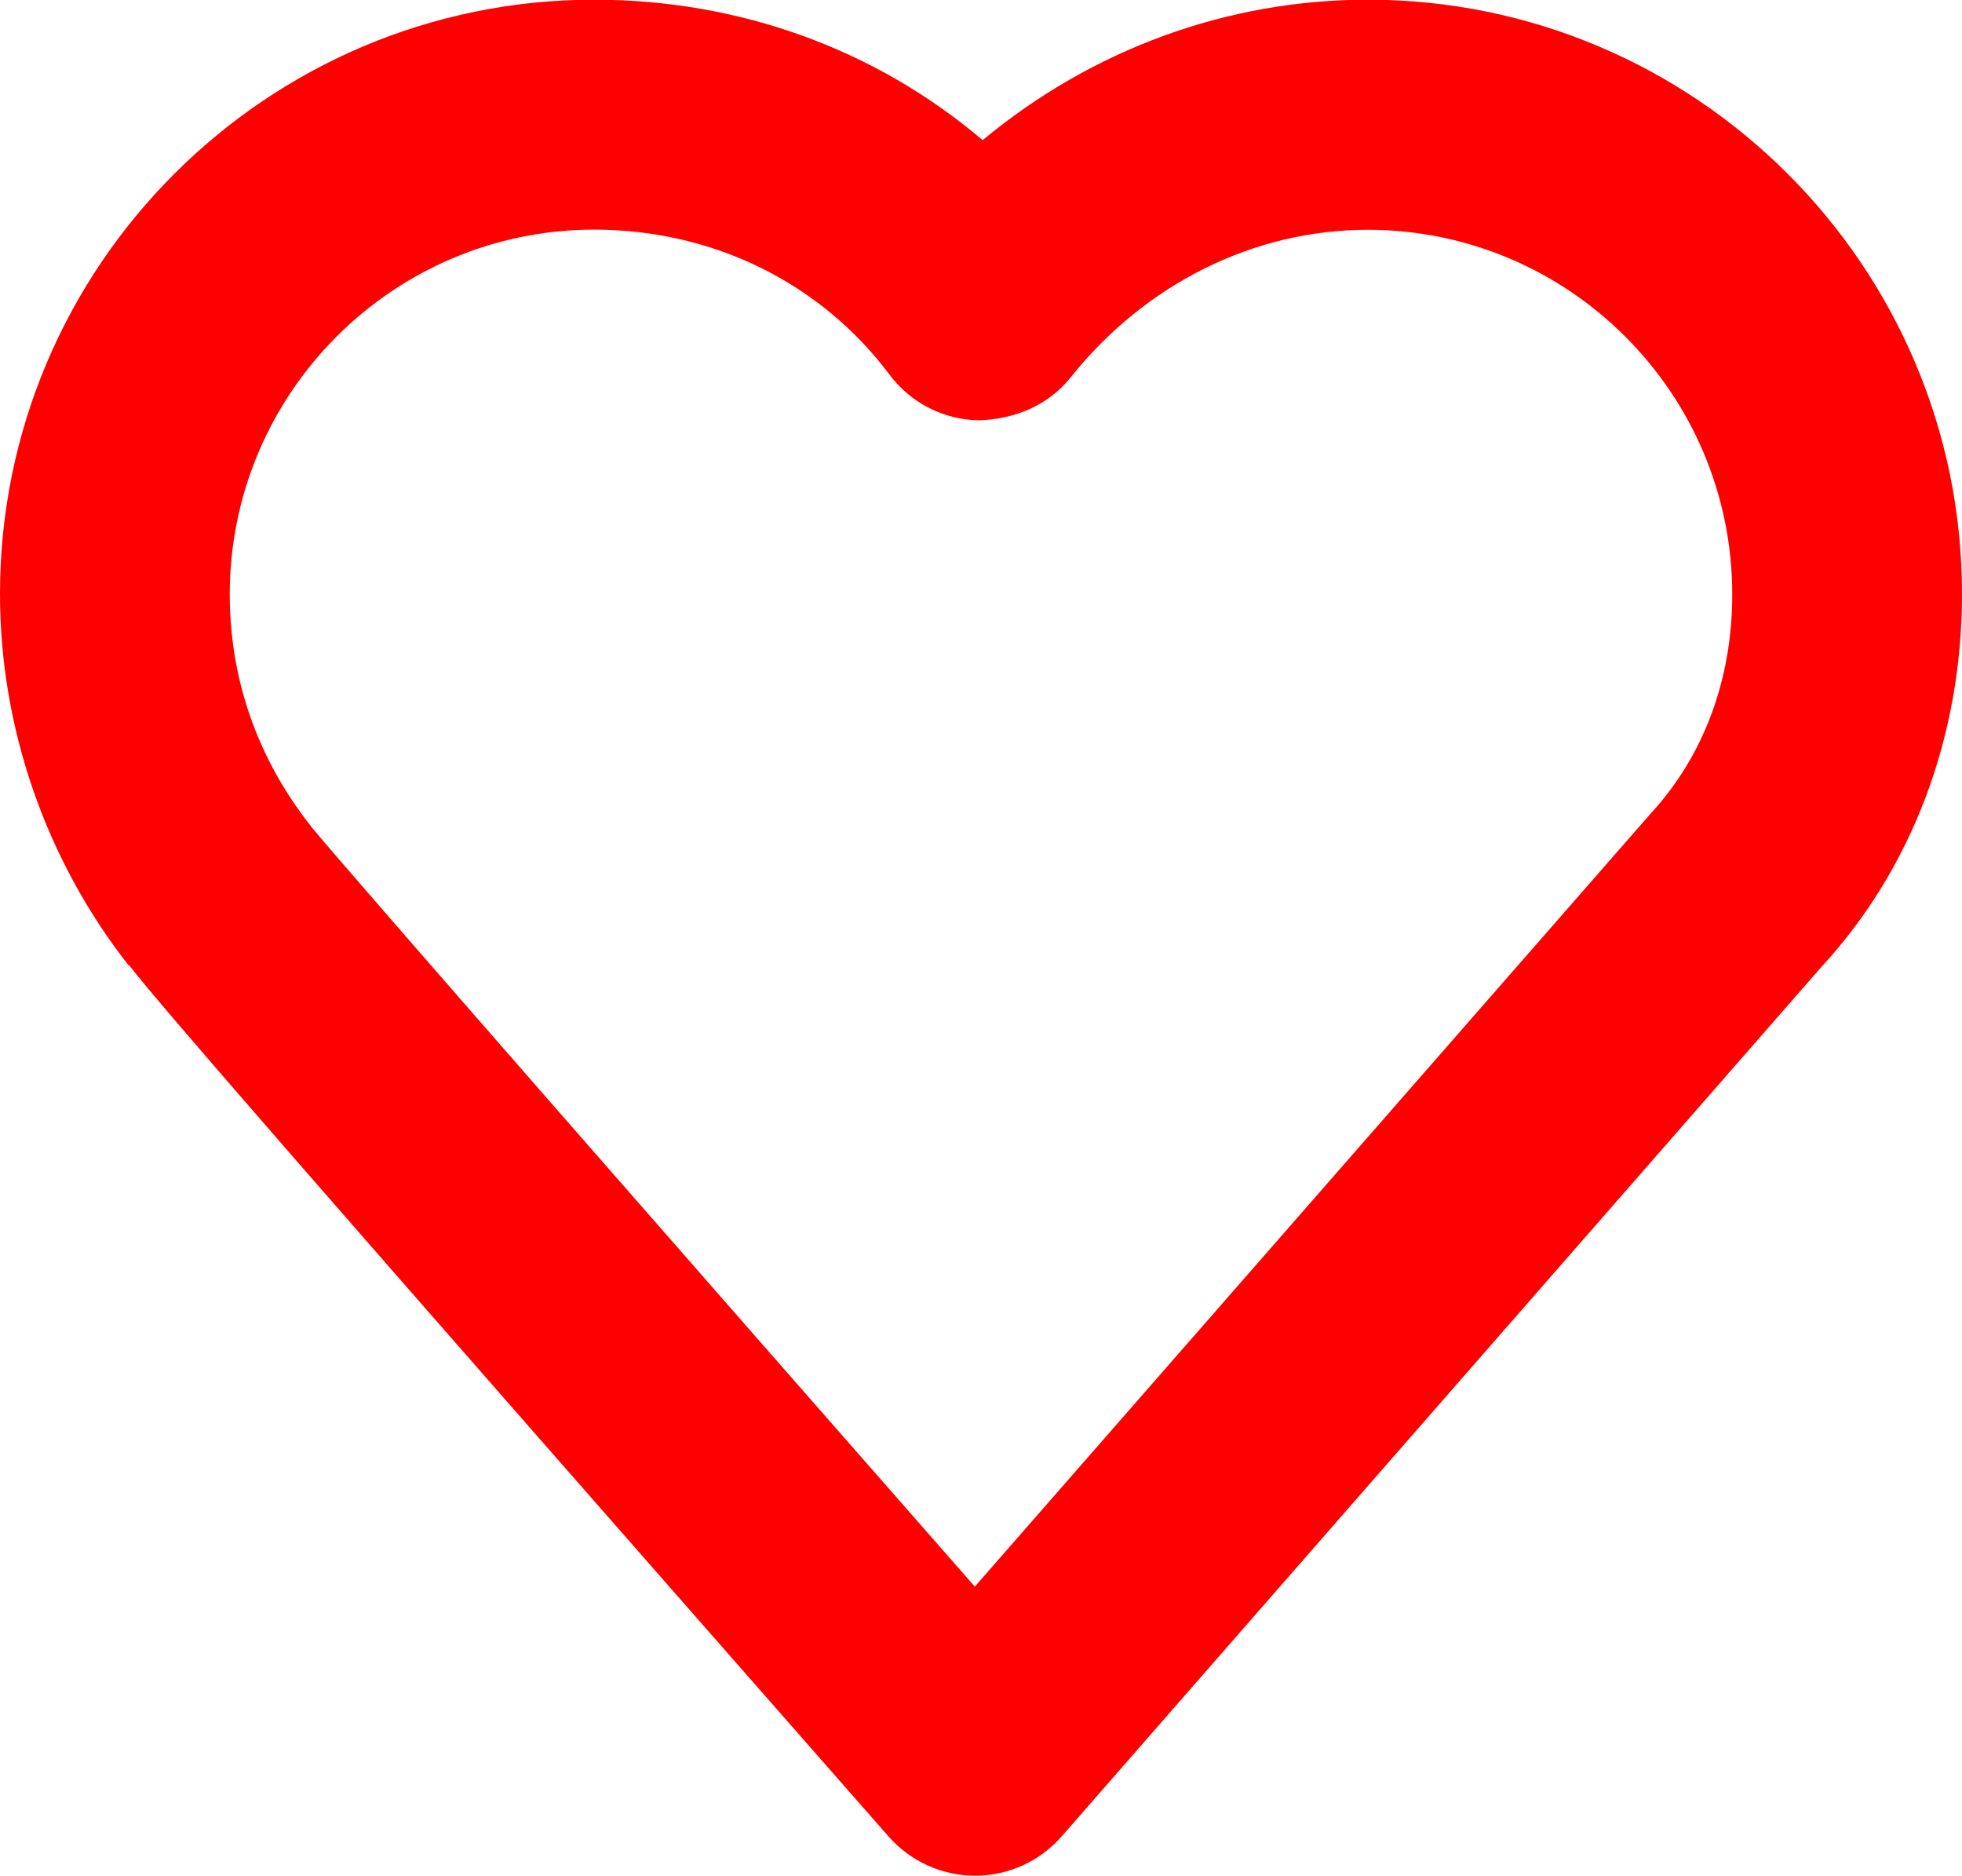
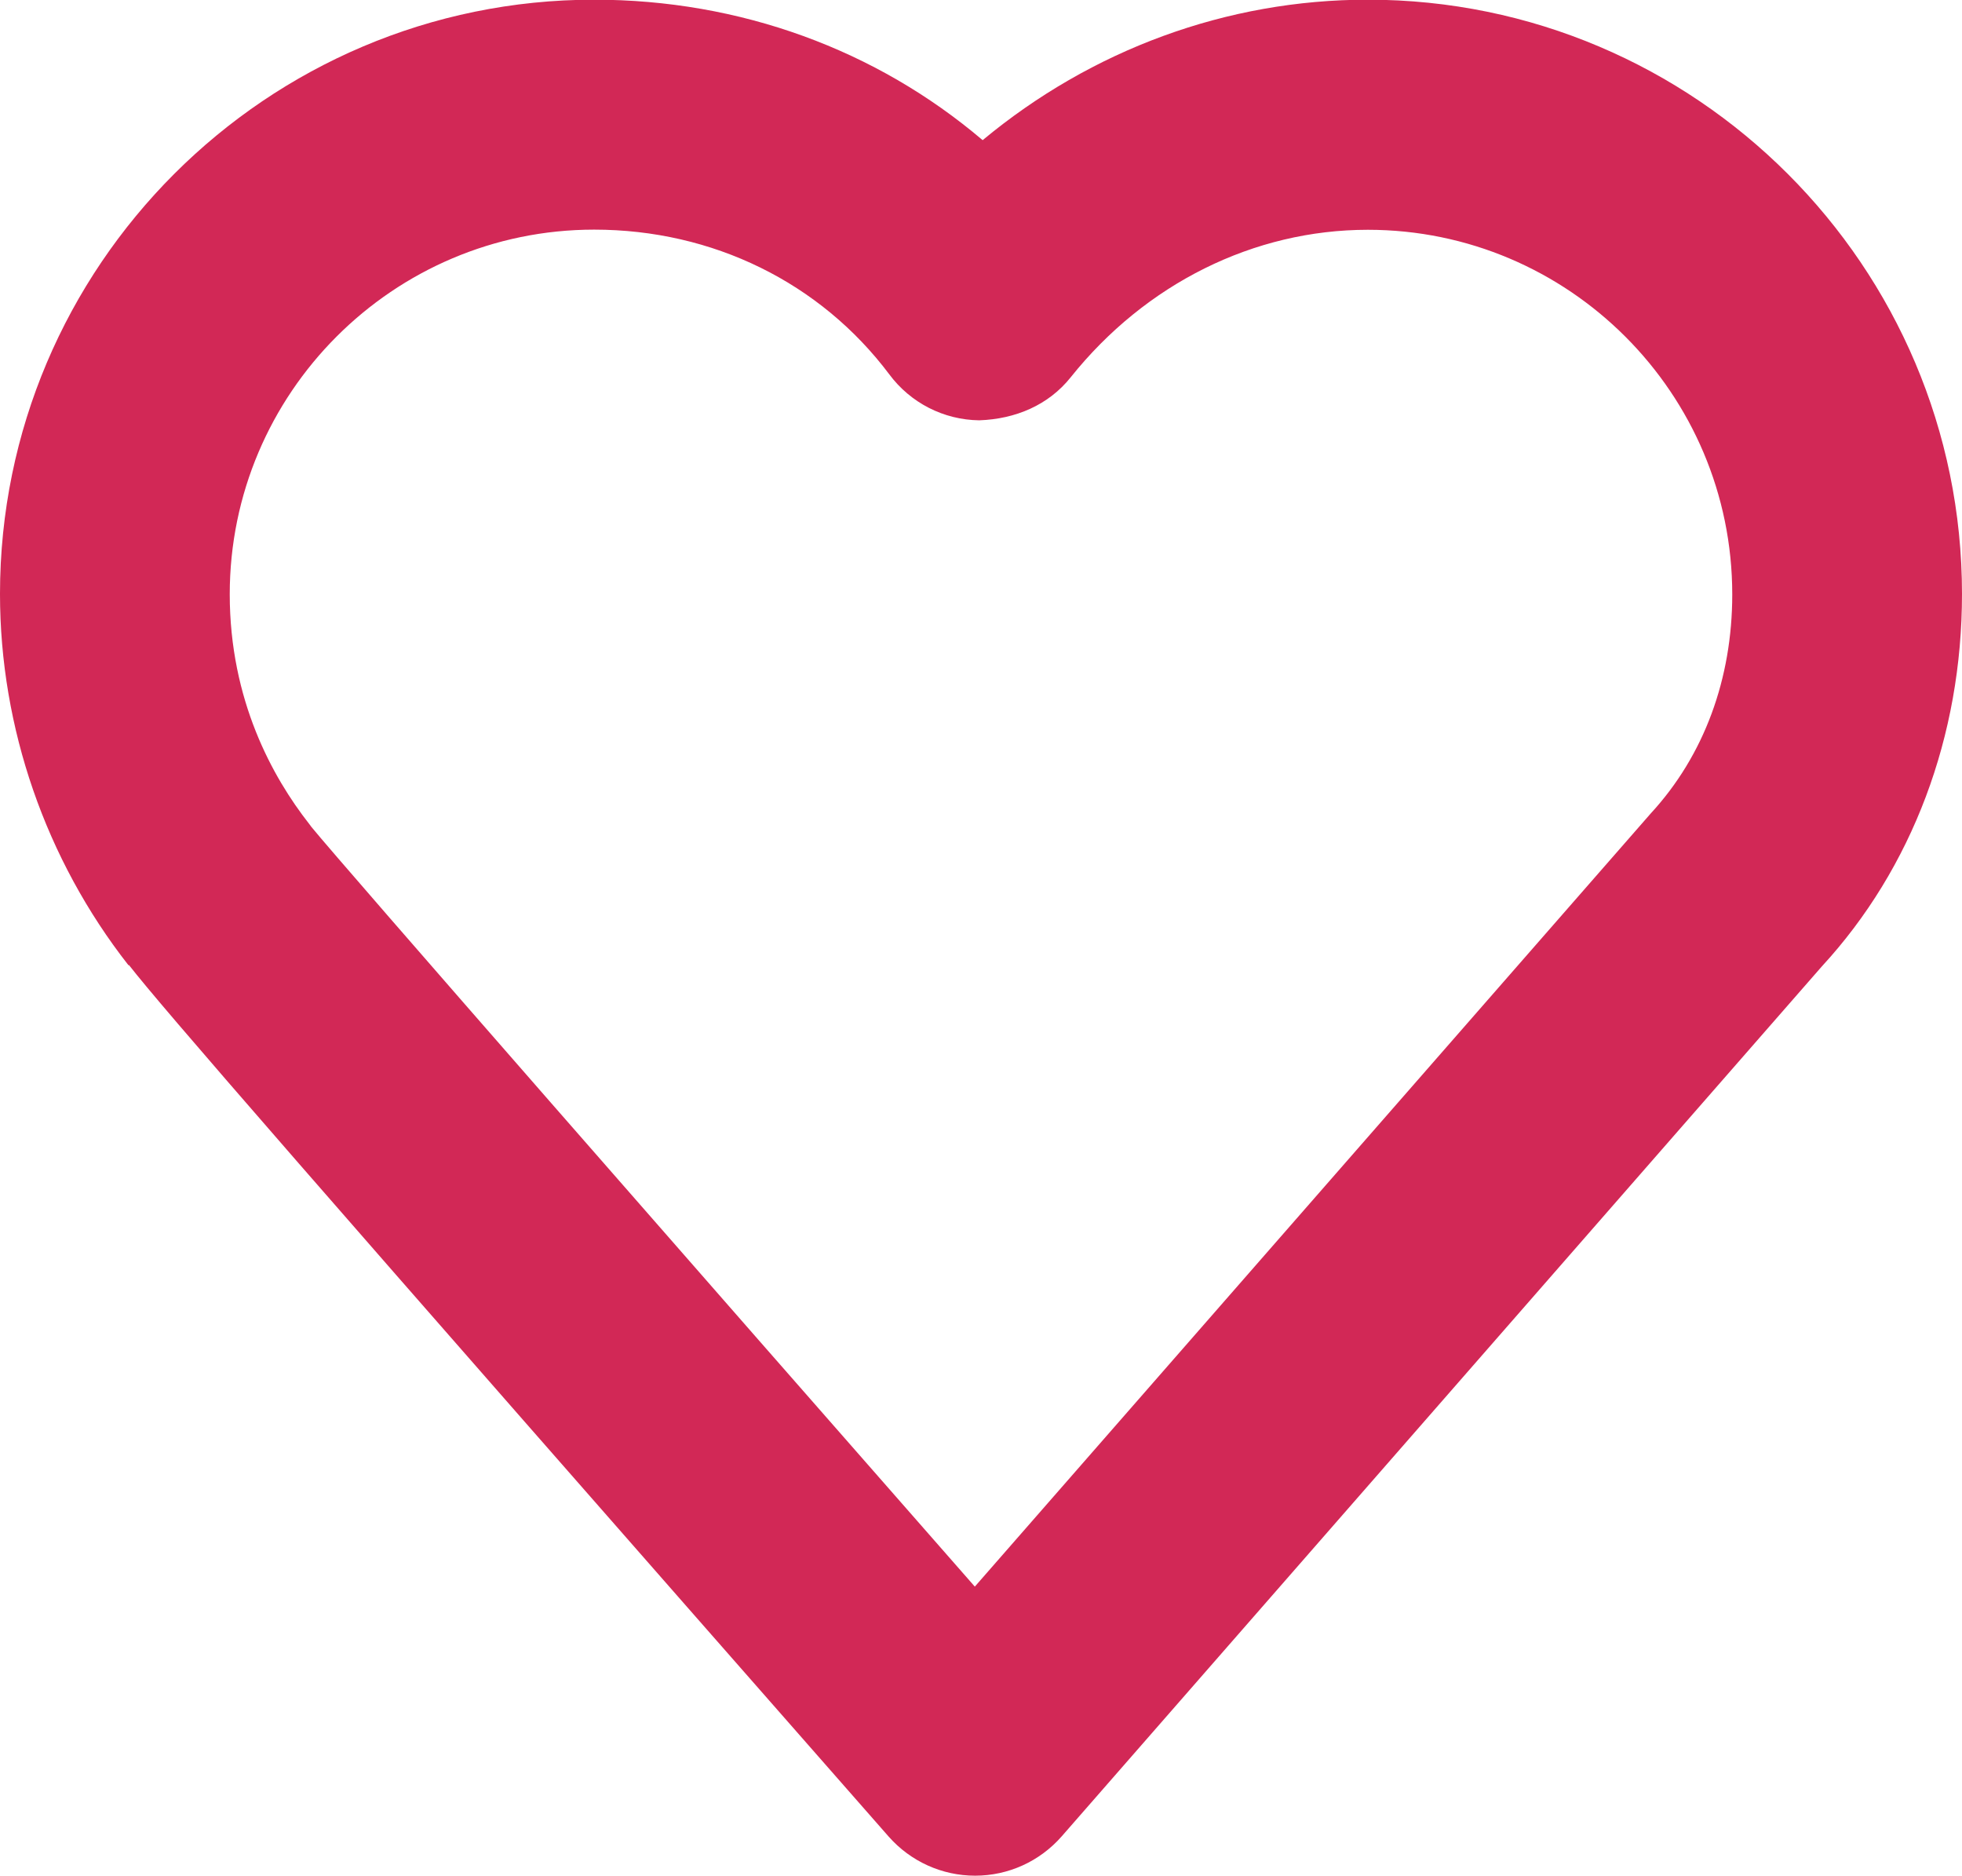
<svg xmlns="http://www.w3.org/2000/svg" version="1.0" id="Layer_1" x="0px" y="0px" width="12.545px" height="11.99px" viewBox="521.939 473.064 12.545 11.99" enable-background="new 521.939 473.064 12.545 11.99" xml:space="preserve">
  <g>
-     <path fill="red" d="M528.174,485.055c-0.212,0-0.412-0.091-0.552-0.249c-3.798-4.324-4.644-5.298-4.858-5.572l-0.004,0.0 c-0.529-0.675-0.821-1.518-0.821-2.373c0-2.095,1.704-3.799,3.799-3.799c0.934,0,1.804,0.32,2.484,0.898 c0.696-0.578,1.56-0.898,2.463-0.898c2.095,0,3.799,1.704,3.799,3.799c0,0.909-0.318,1.754-0.896,2.381l-4.86,5.561 C528.587,484.964,528.386,485.055,528.174,485.055L528.174,485.055z M523.929,478.349c0.208,0.255,2.471,2.839,4.243,4.858 l4.323-4.944c0.34-0.369,0.52-0.86,0.52-1.399c0-1.285-1.045-2.331-2.33-2.331c-0.729,0-1.421,0.344-1.9,0.943 c-0.142,0.178-0.353,0.267-0.585,0.275c-0.227-0.003-0.439-0.111-0.575-0.294c-0.441-0.587-1.129-0.925-1.887-0.925 c-1.285,0-2.33,1.046-2.33,2.331c0,0.678,0.275,1.171,0.507,1.467C523.919,478.336,523.925,478.342,523.929,478.349z" />
+     <path fill="#d22856" d="M528.174,485.055c-0.212,0-0.412-0.091-0.552-0.249c-3.798-4.324-4.644-5.298-4.858-5.572l-0.004,0.0 c-0.529-0.675-0.821-1.518-0.821-2.373c0-2.095,1.704-3.799,3.799-3.799c0.934,0,1.804,0.32,2.484,0.898 c0.696-0.578,1.56-0.898,2.463-0.898c2.095,0,3.799,1.704,3.799,3.799c0,0.909-0.318,1.754-0.896,2.381l-4.86,5.561 C528.587,484.964,528.386,485.055,528.174,485.055L528.174,485.055z M523.929,478.349c0.208,0.255,2.471,2.839,4.243,4.858 l4.323-4.944c0.34-0.369,0.52-0.86,0.52-1.399c0-1.285-1.045-2.331-2.33-2.331c-0.729,0-1.421,0.344-1.9,0.943 c-0.142,0.178-0.353,0.267-0.585,0.275c-0.227-0.003-0.439-0.111-0.575-0.294c-0.441-0.587-1.129-0.925-1.887-0.925 c-1.285,0-2.33,1.046-2.33,2.331c0,0.678,0.275,1.171,0.507,1.467C523.919,478.336,523.925,478.342,523.929,478.349z" />
  </g>
</svg>
